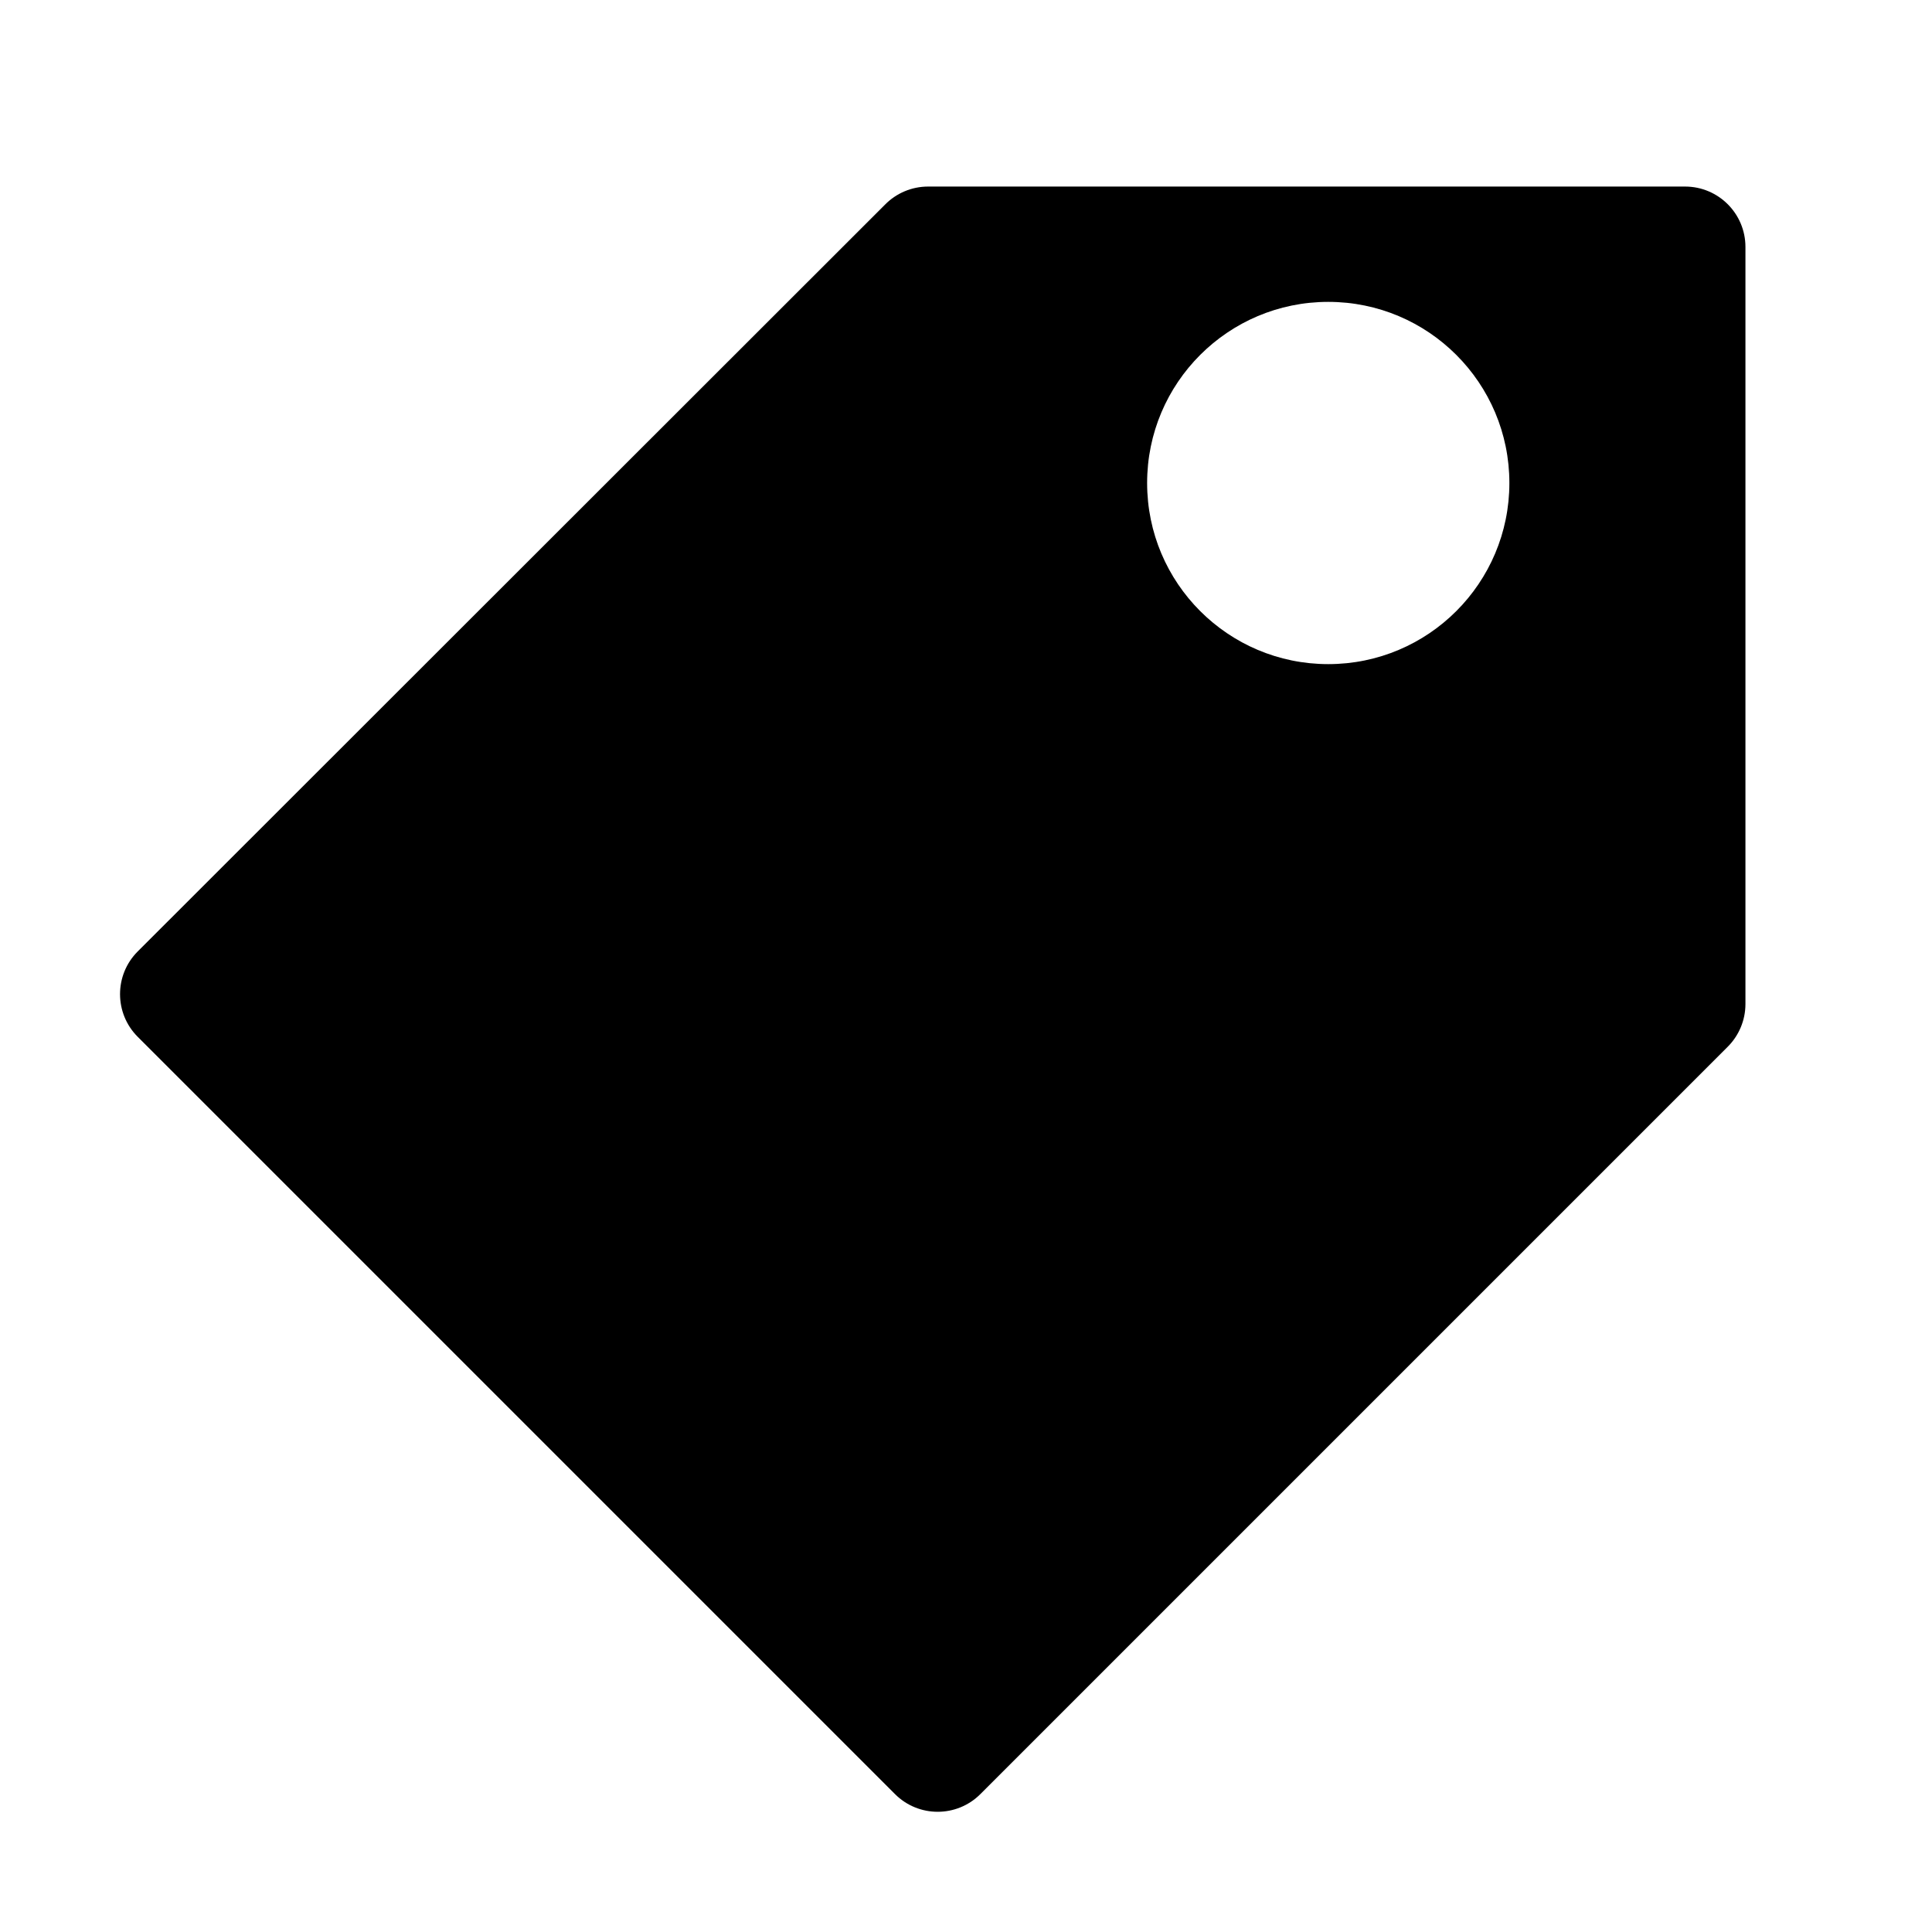
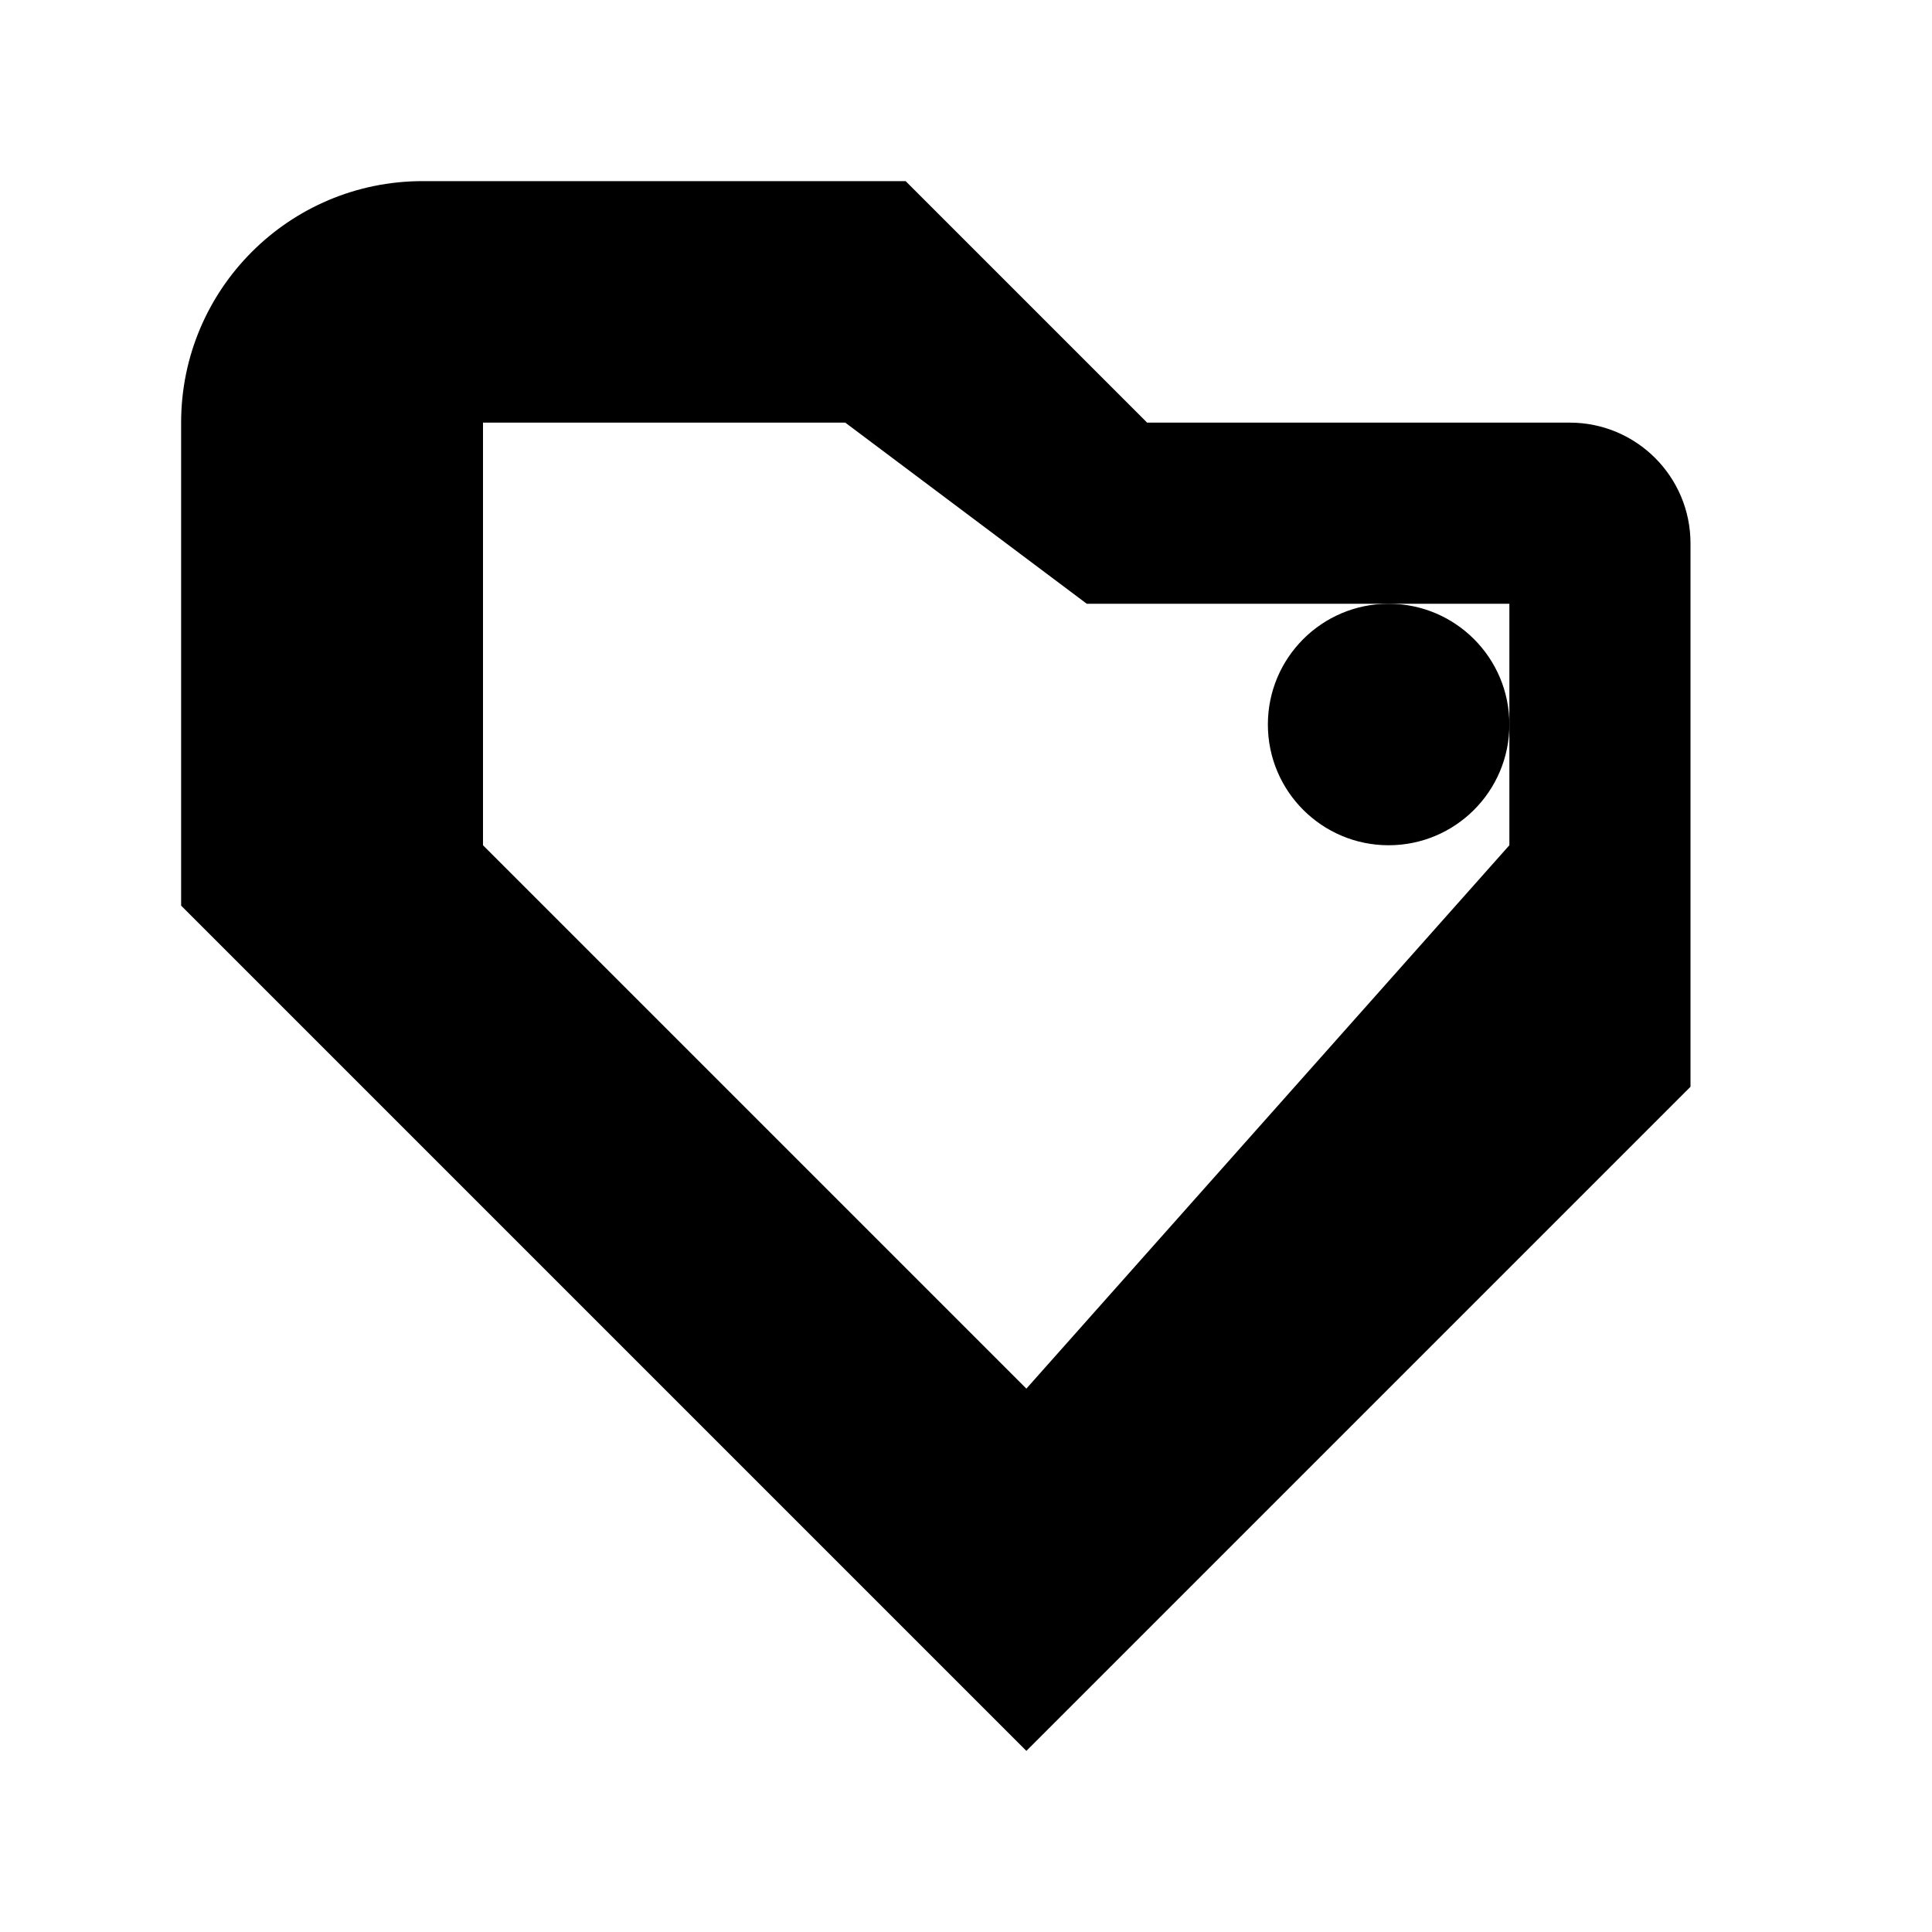
<svg xmlns="http://www.w3.org/2000/svg" viewBox="0 0 16 16" fill="currentColor">
-   <path d="M7.685 1.545a.5.5 0 0 0-.356.15L1.14 7.88a.5.5 0 0 0 0 .706l6.272 6.272a.5.5 0 0 0 .707 0l6.186-6.186a.5.5 0 0 0 .15-.356V2.045a.5.5 0 0 0-.5-.5H7.685zM11 5.5a1.5 1.5 0 1 1 0-3 1.5 1.5 0 0 1 0 3z" />
+   <path d="M3.5 1.5h4l2 2h3.5a1 1 0 0 1 1 1V9l-5.5 5.5L1.5 7.5V3.5a2 2 0 0 1 2-2Zm.5 2V7l4.5 4.5L12.5 7V5H9L7 3.5H4Z" />
+   <circle cx="11.5" cy="6" r="1" />
</svg>
